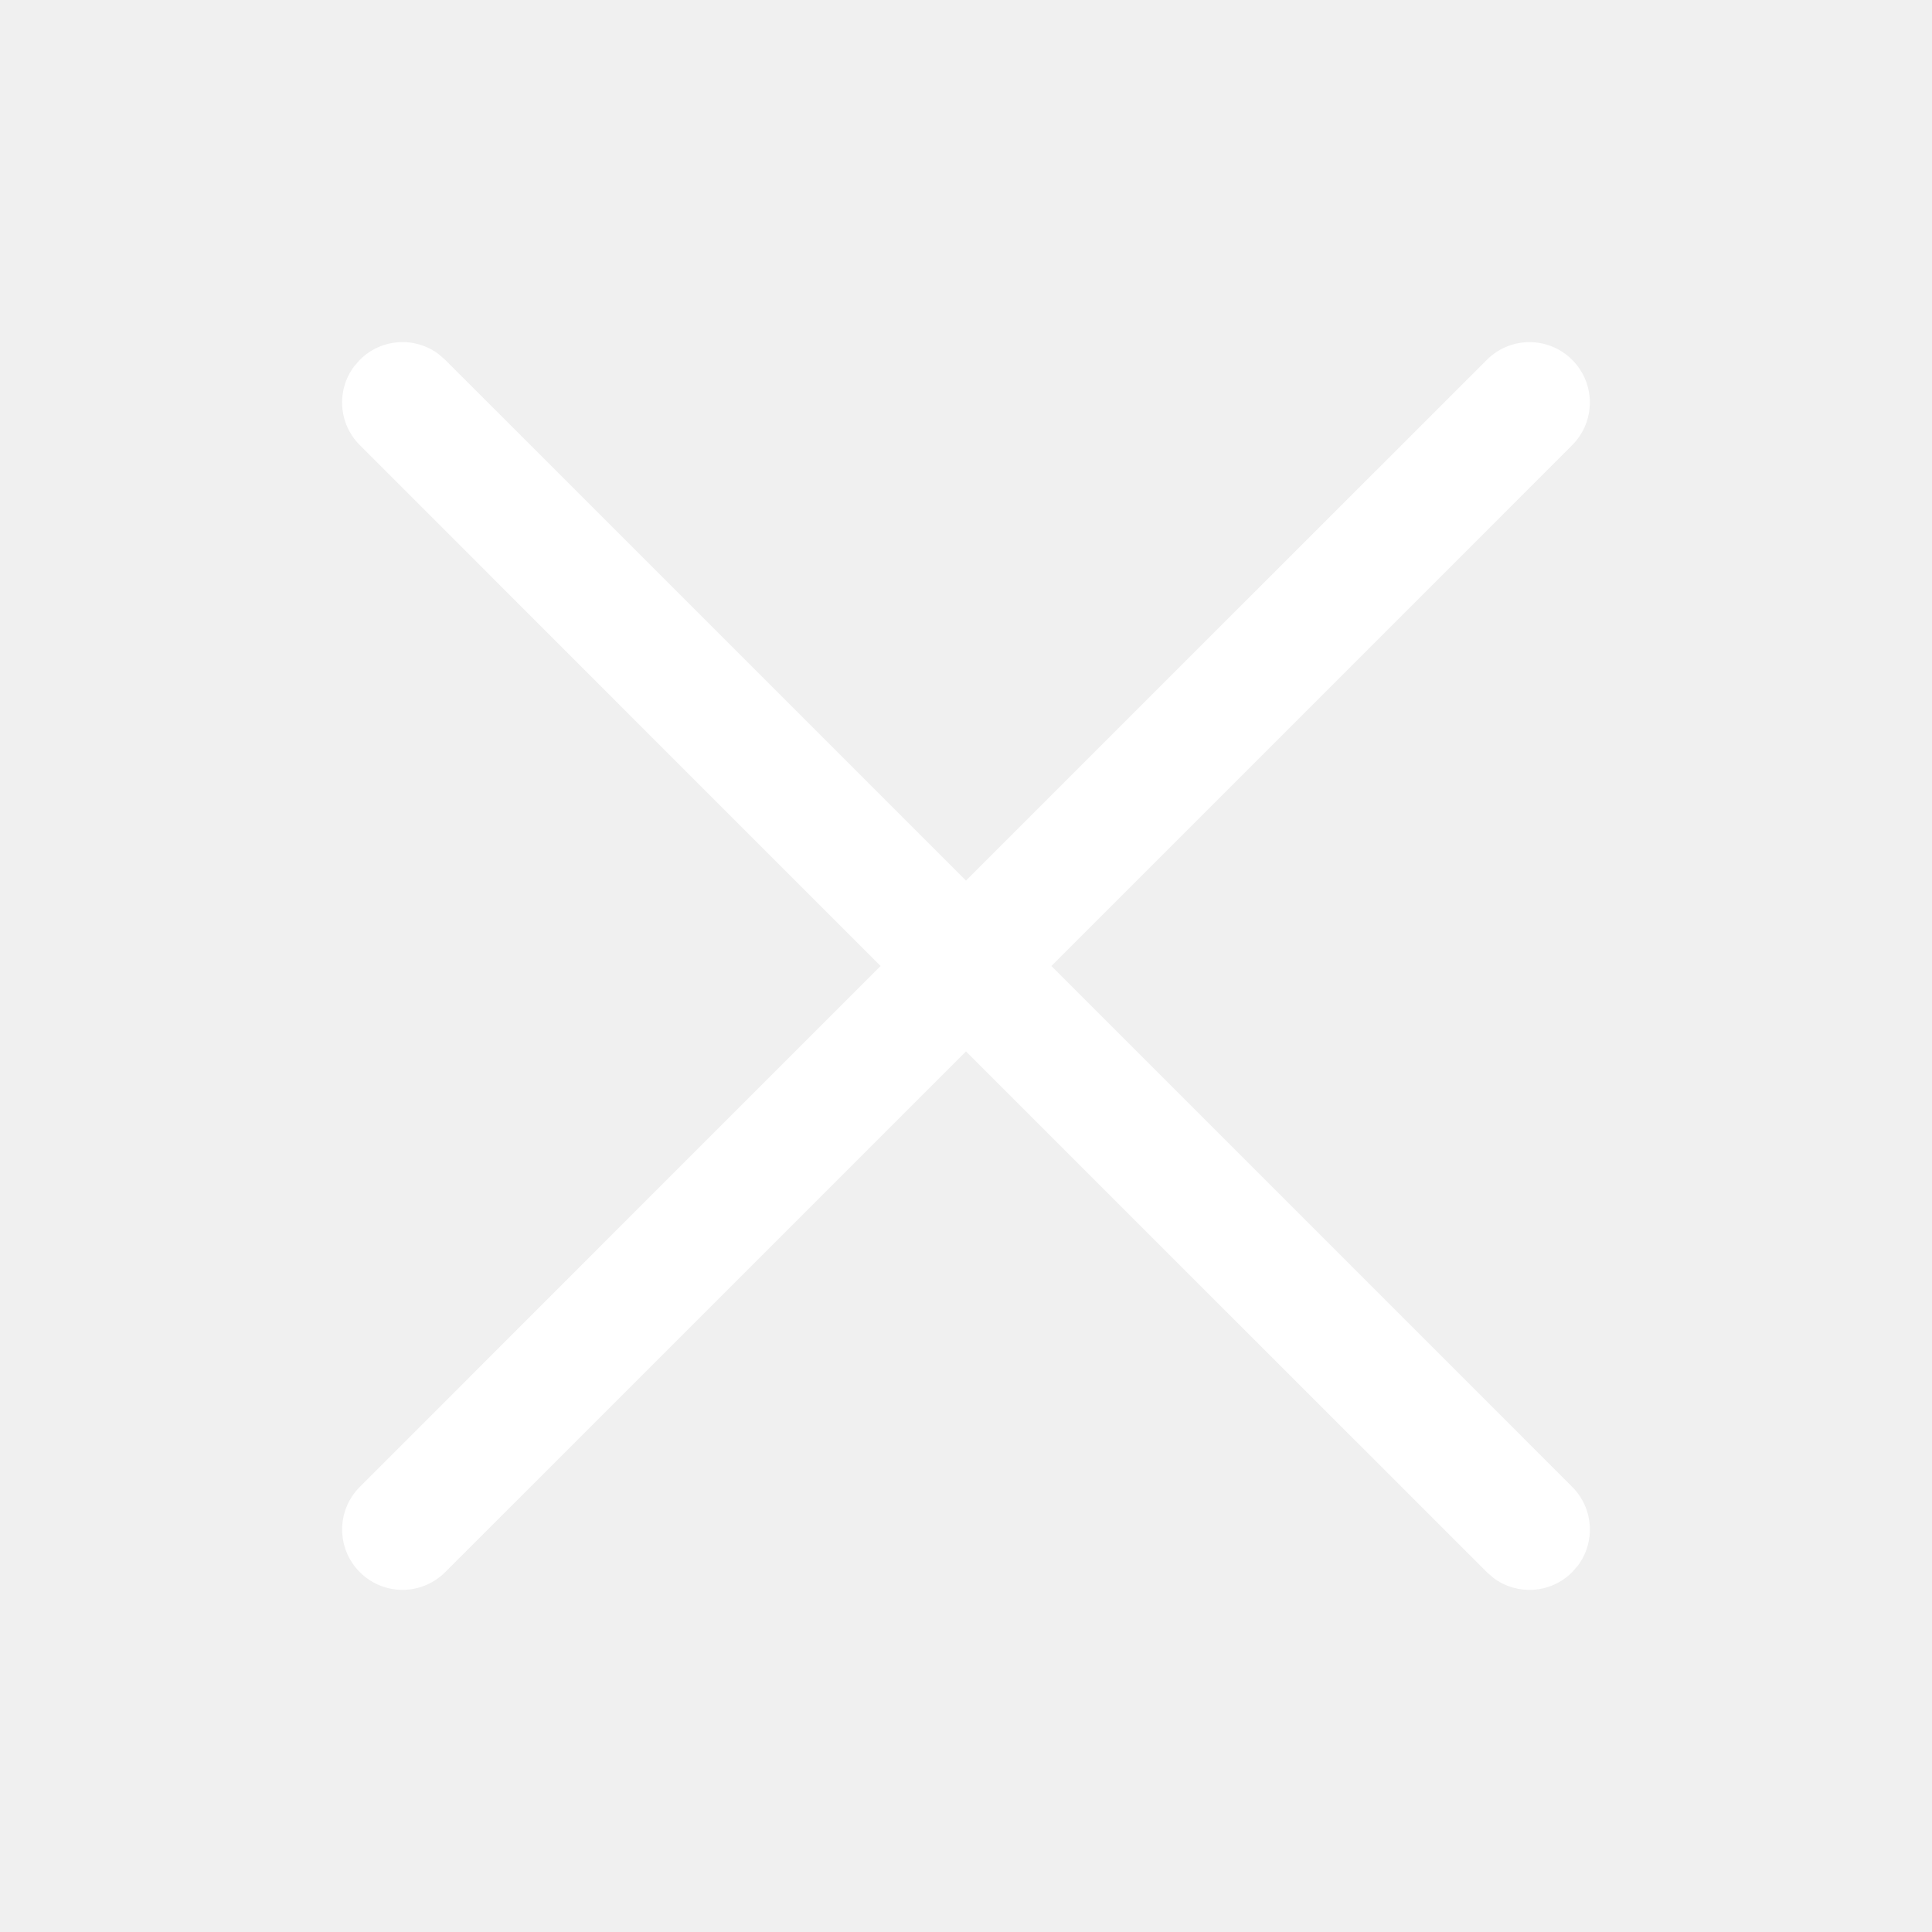
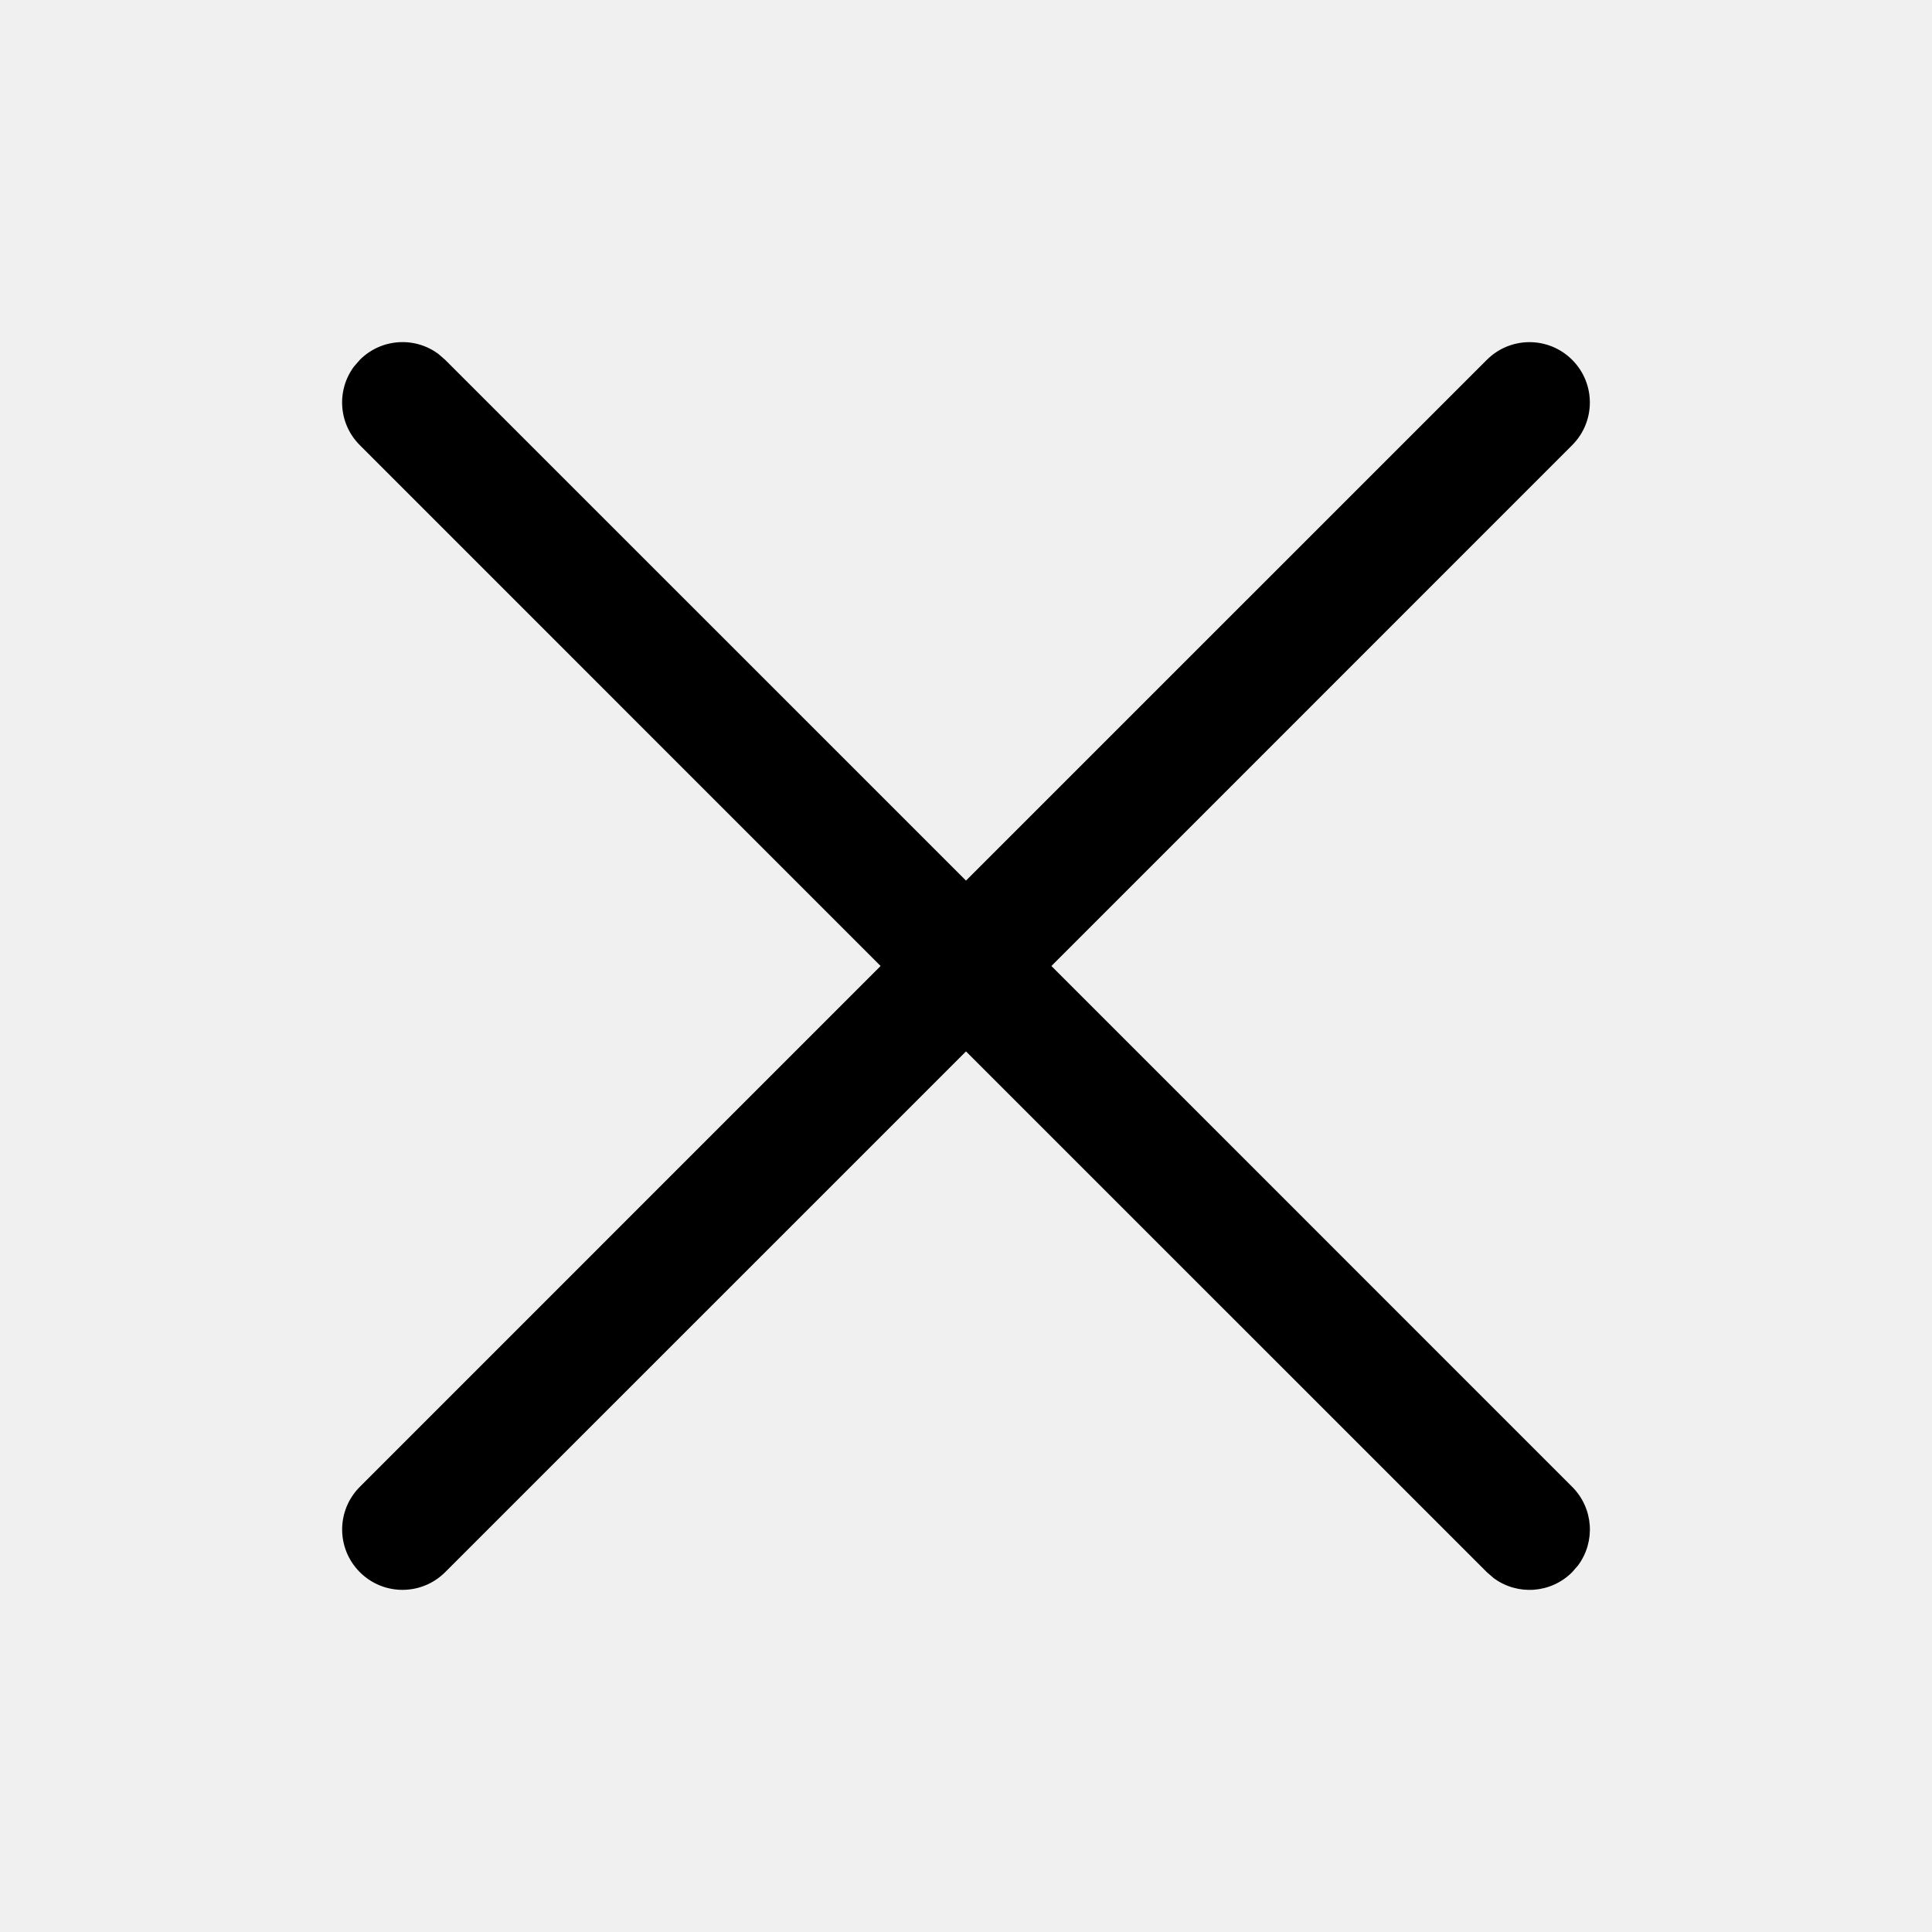
<svg xmlns="http://www.w3.org/2000/svg" width="24" height="24" viewBox="0 0 24 24" fill="none">
-   <path d="M4.397 4.554L4.47 4.47C4.736 4.203 5.153 4.179 5.446 4.397L5.53 4.47L12 10.939L18.47 4.47C18.763 4.177 19.237 4.177 19.53 4.47C19.823 4.763 19.823 5.237 19.53 5.53L13.061 12L19.53 18.47C19.797 18.736 19.821 19.153 19.603 19.446L19.53 19.53C19.264 19.797 18.847 19.821 18.554 19.603L18.47 19.53L12 13.061L5.53 19.53C5.237 19.823 4.763 19.823 4.47 19.53C4.177 19.237 4.177 18.763 4.47 18.47L10.939 12L4.47 5.53C4.203 5.264 4.179 4.847 4.397 4.554L4.47 4.47L4.397 4.554Z" fill="white" />
+   <path d="M4.397 4.554L4.47 4.47C4.736 4.203 5.153 4.179 5.446 4.397L5.53 4.47L12 10.939L18.47 4.47C18.763 4.177 19.237 4.177 19.53 4.47C19.823 4.763 19.823 5.237 19.53 5.53L13.061 12L19.53 18.47C19.797 18.736 19.821 19.153 19.603 19.446L19.53 19.53C19.264 19.797 18.847 19.821 18.554 19.603L18.47 19.53L12 13.061L5.53 19.53C5.237 19.823 4.763 19.823 4.47 19.53C4.177 19.237 4.177 18.763 4.47 18.47L10.939 12L4.47 5.53C4.203 5.264 4.179 4.847 4.397 4.554L4.47 4.47L4.397 4.554Z" fill="currentColor" />
</svg>
